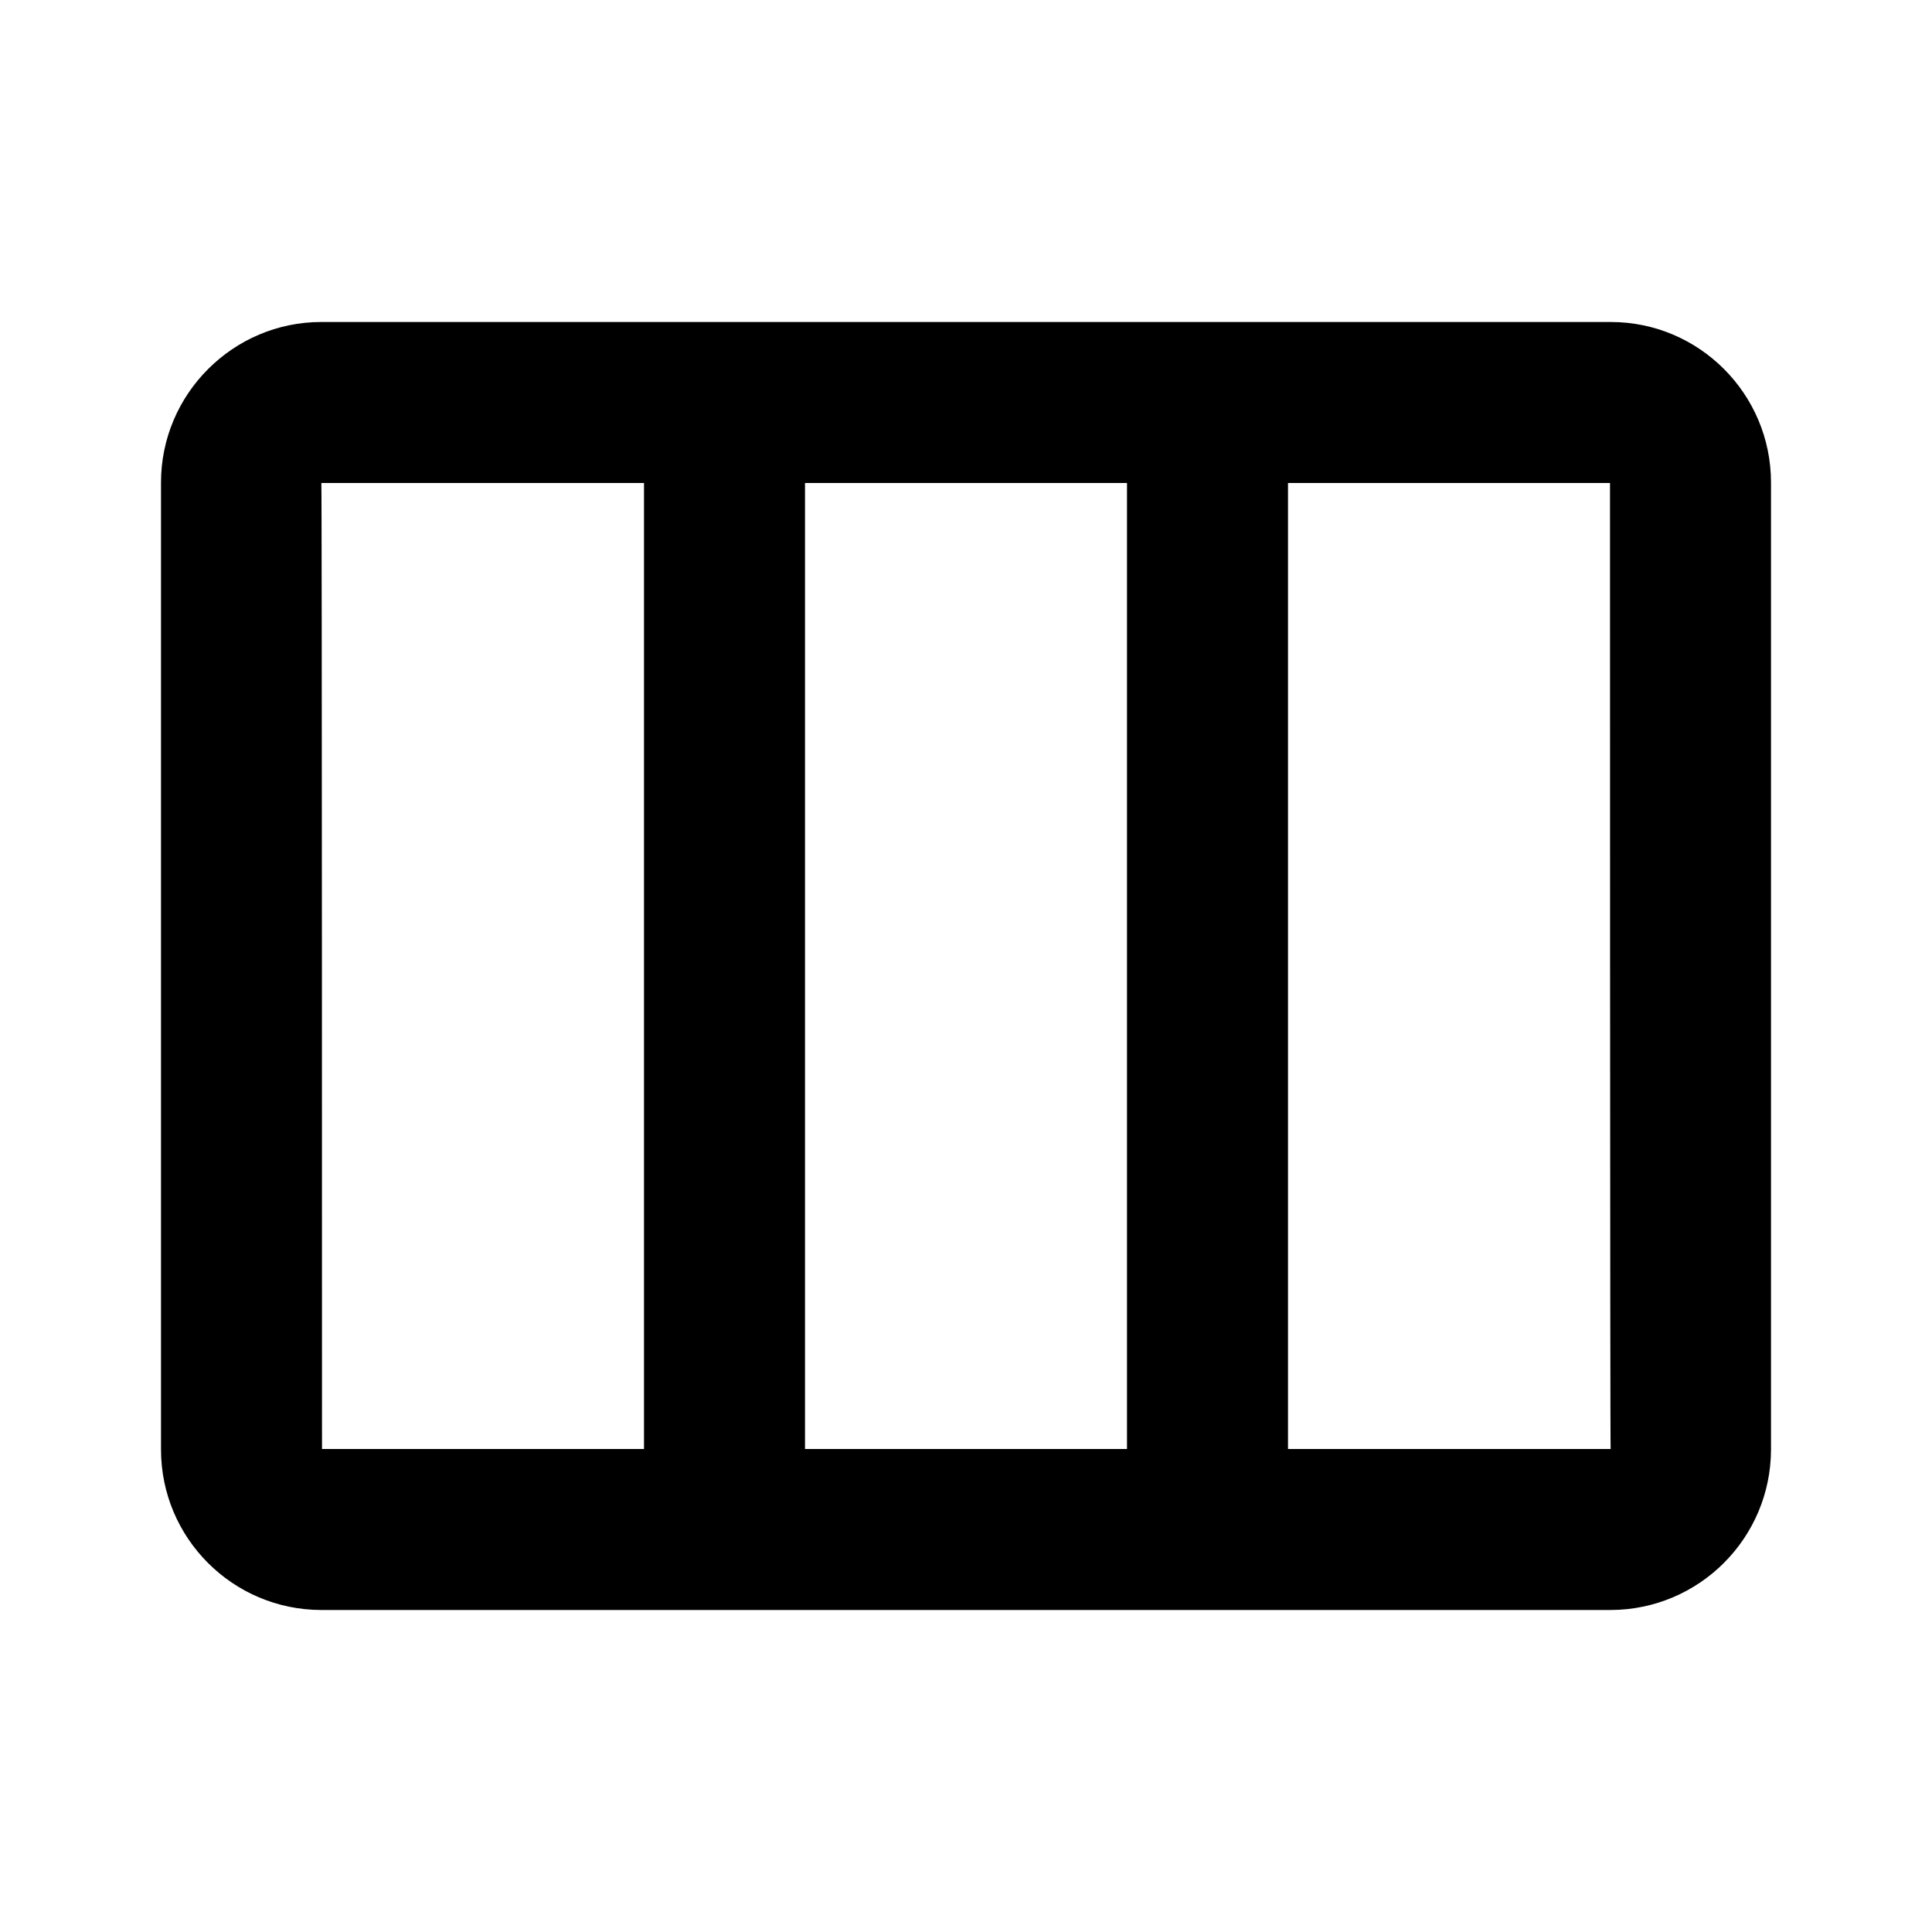
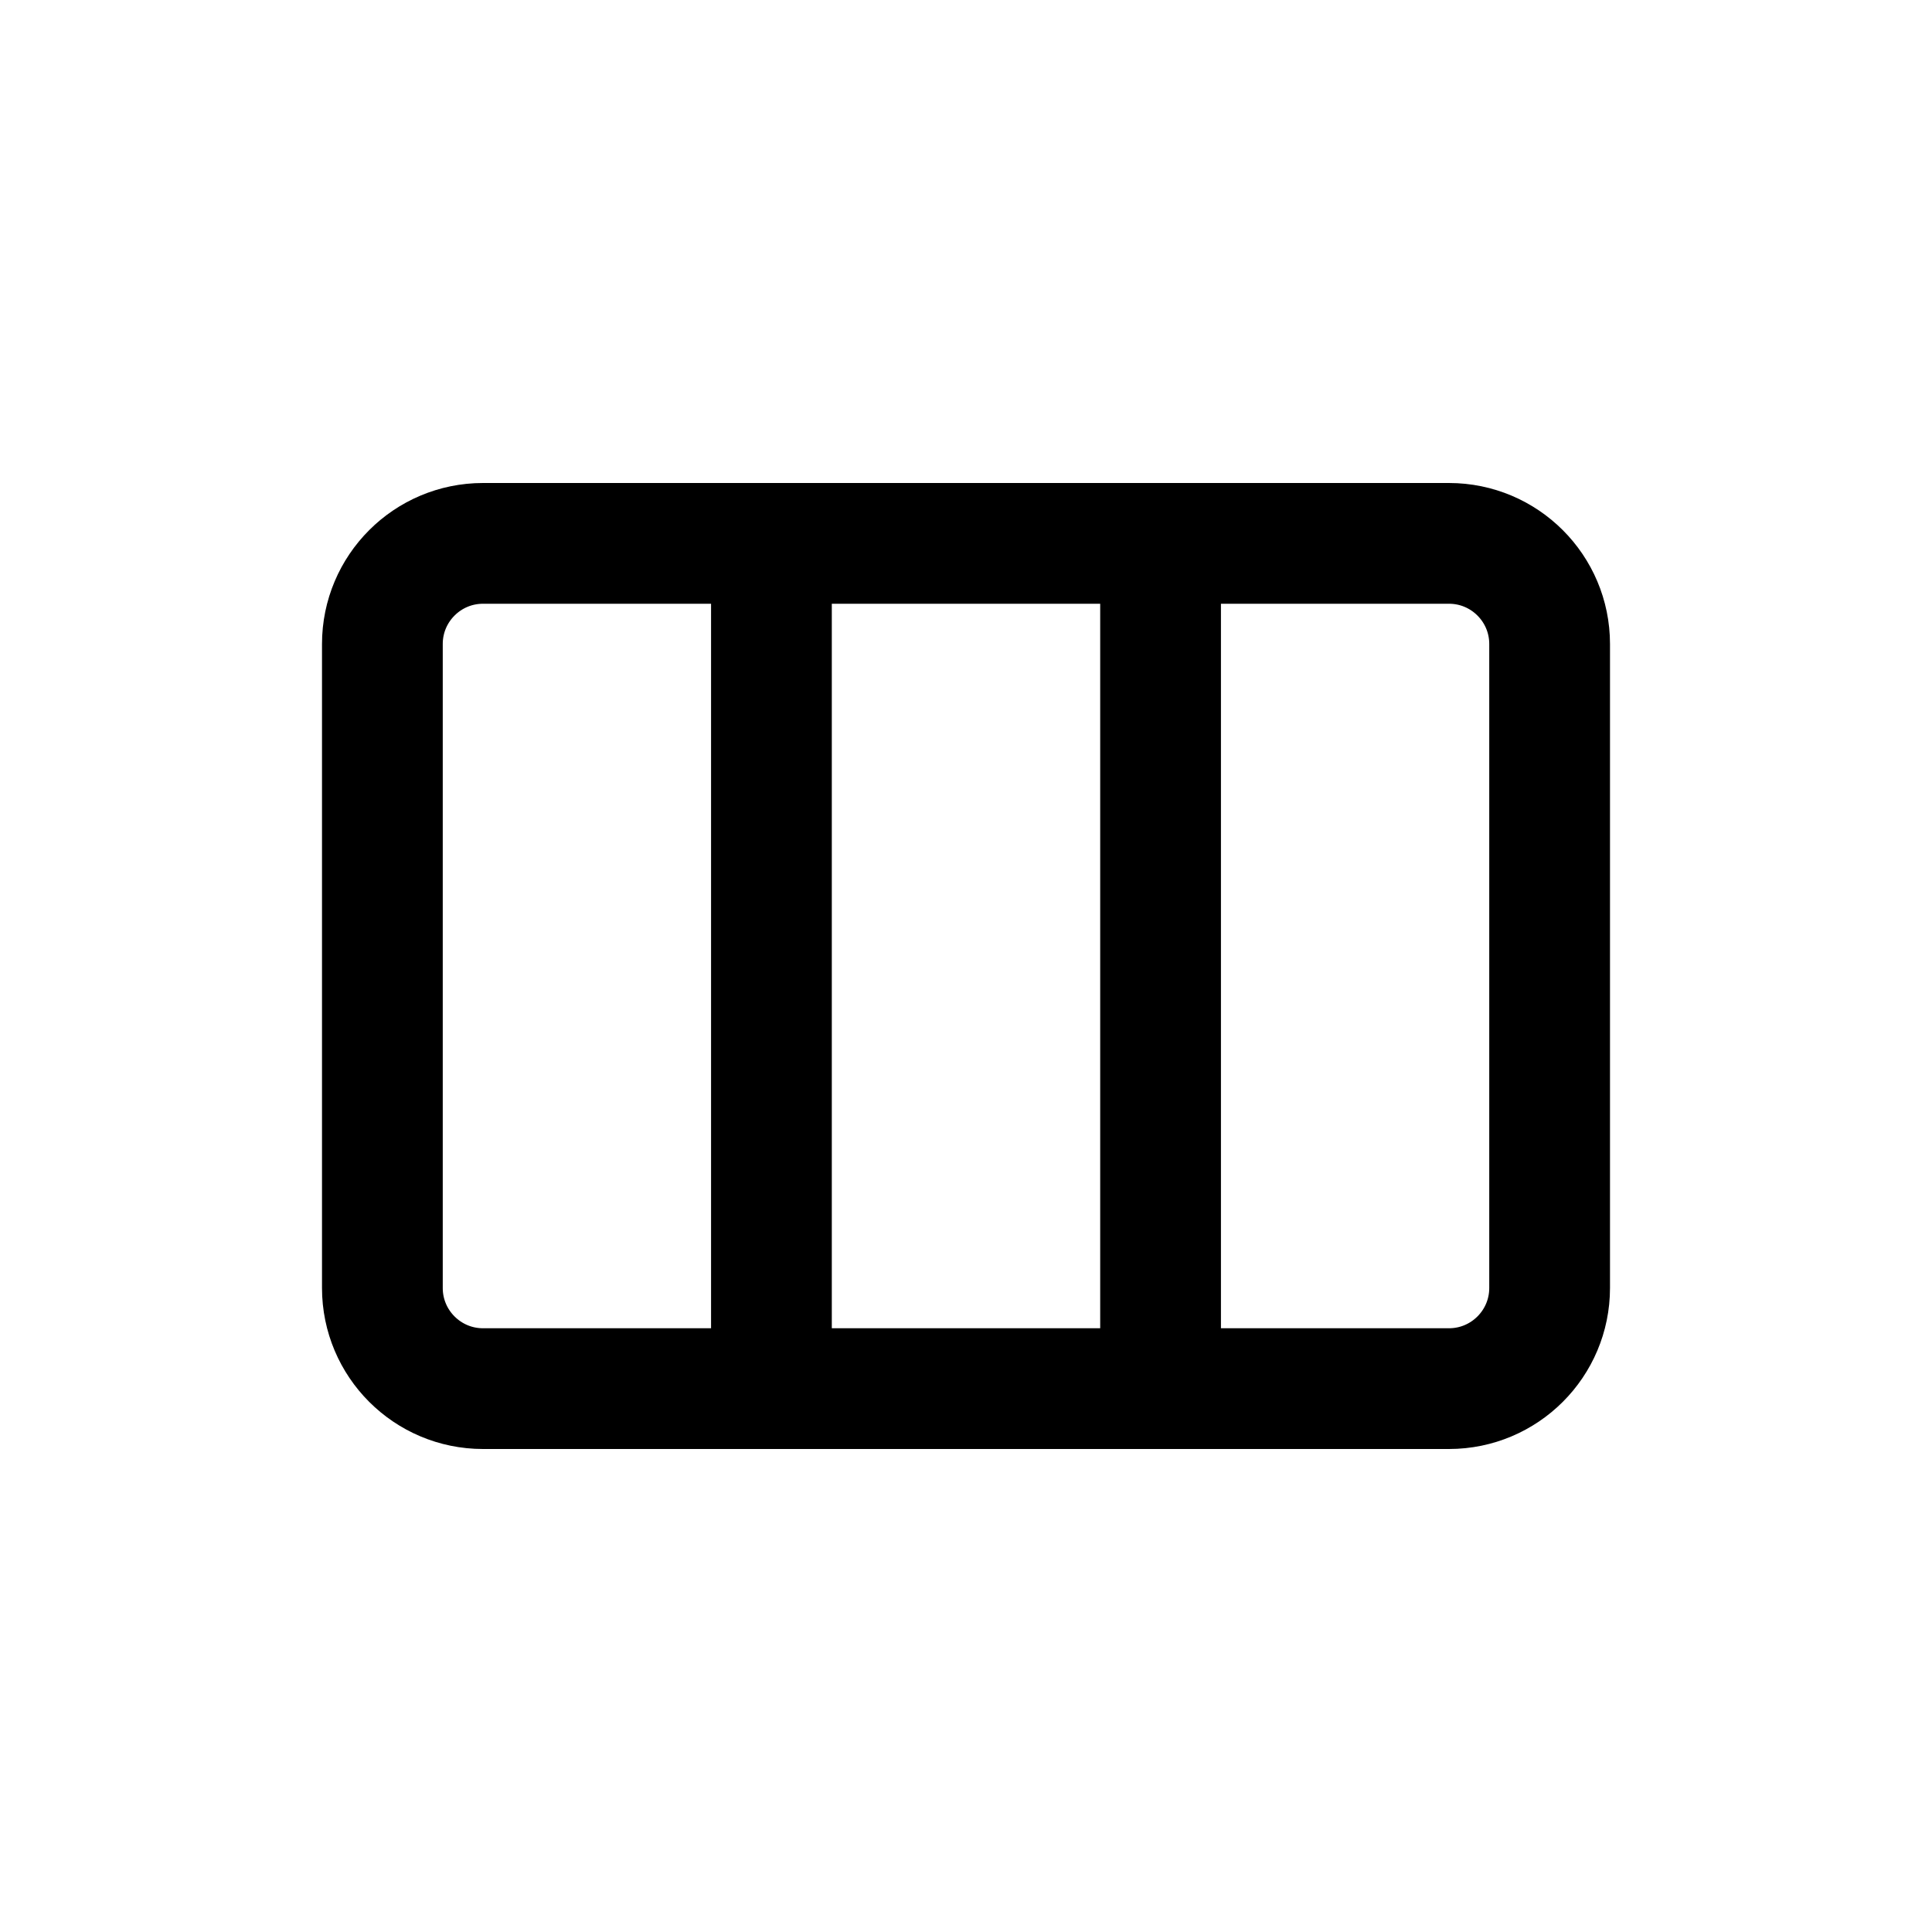
- <svg xmlns="http://www.w3.org/2000/svg" viewBox="0 0 24 24" role="presentation">
-   <g fill="currentcolor">
-     <path d="M4 18h16.008C20 18 20 6 20 6H3.992C4 6 4 18 4 18M2 5.994C2 4.893 2.898 4 3.99 4h16.02C21.108 4 22 4.895 22 5.994v12.012A1.997 1.997 0 0 1 20.01 20H3.99A1.994 1.994 0 0 1 2 18.006z">
- 		</path>
-     <path d="M8 6v12h2V6zm6 0v12h2V6z" />
-   </g>
+ <svg xmlns="http://www.w3.org/2000/svg" fill="none" viewBox="-4 -4 24 24" role="presentation" class="css-2l1v34">
+   <path stroke="currentcolor" stroke-width="1.5" d="M5.583 2.75H2C1.31 2.75.75 3.31.75 4v8c0 .69.56 1.25 1.25 1.25h3.583m0-10.5v10.5m0-10.5h4.834m-4.834 10.5h4.834m0-10.5H14c.69 0 1.25.56 1.25 1.25v8c0 .69-.56 1.25-1.25 1.25h-3.583m0-10.5v10.5" />
</svg>
